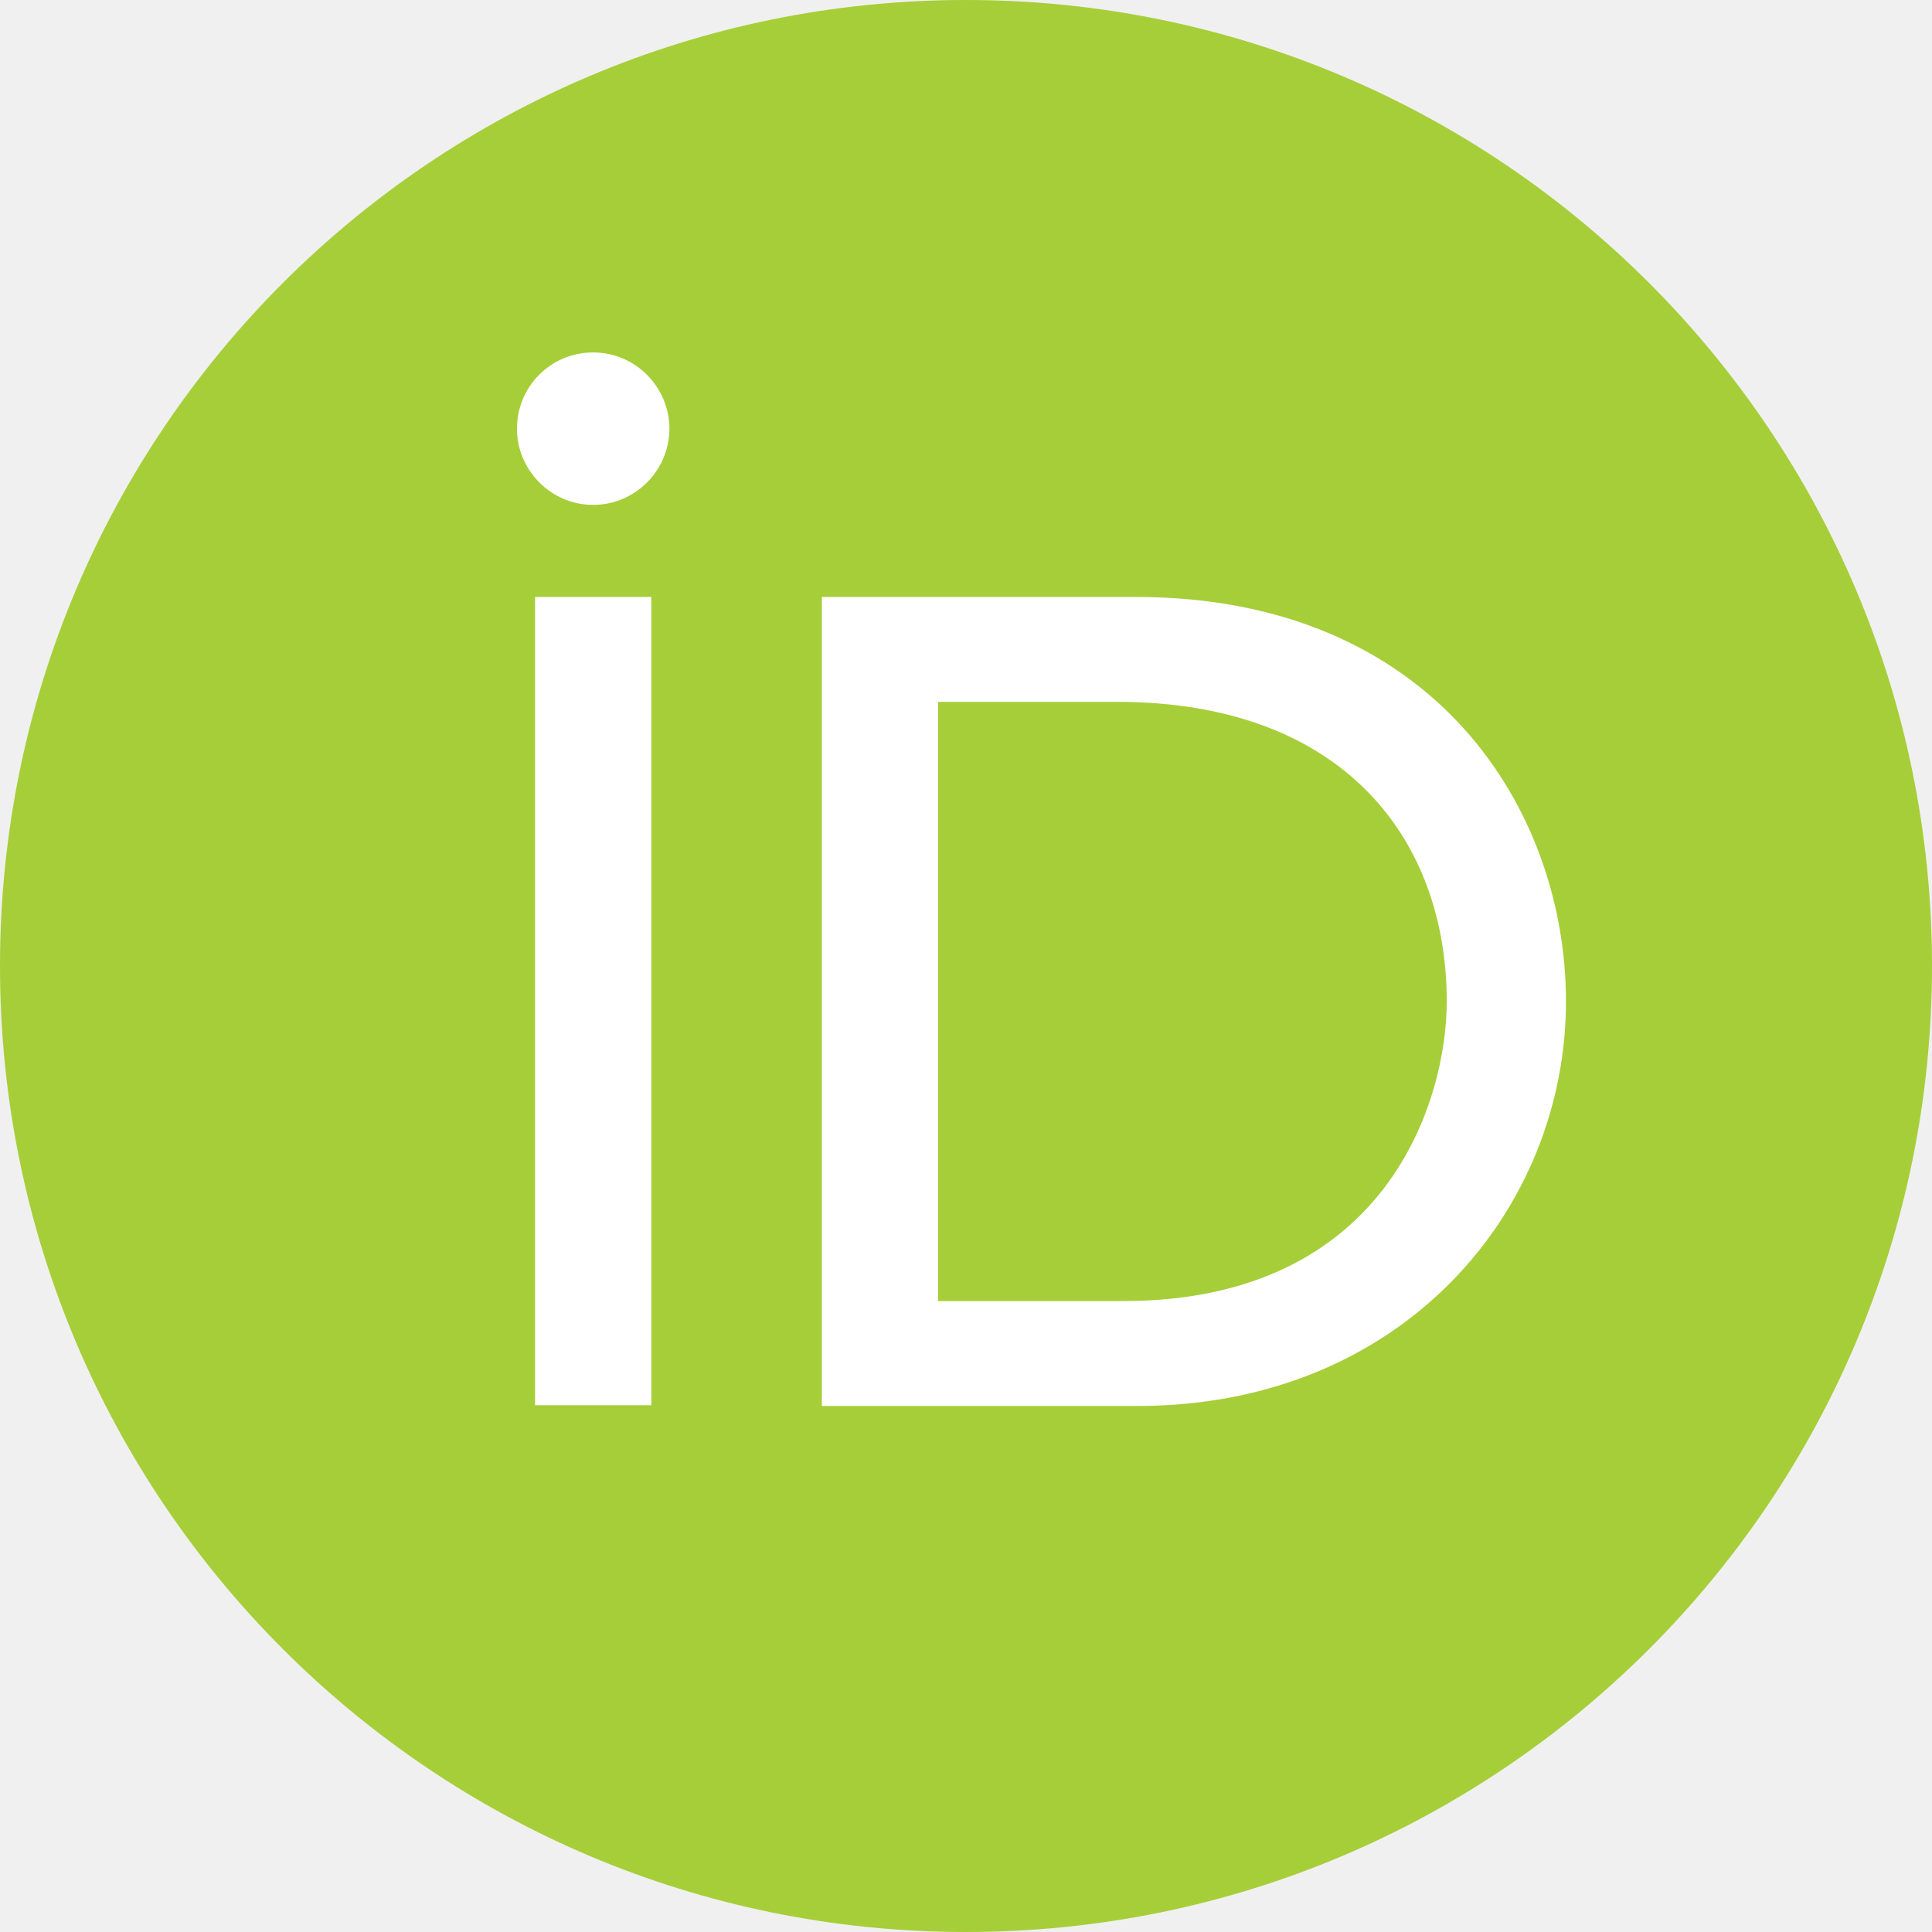
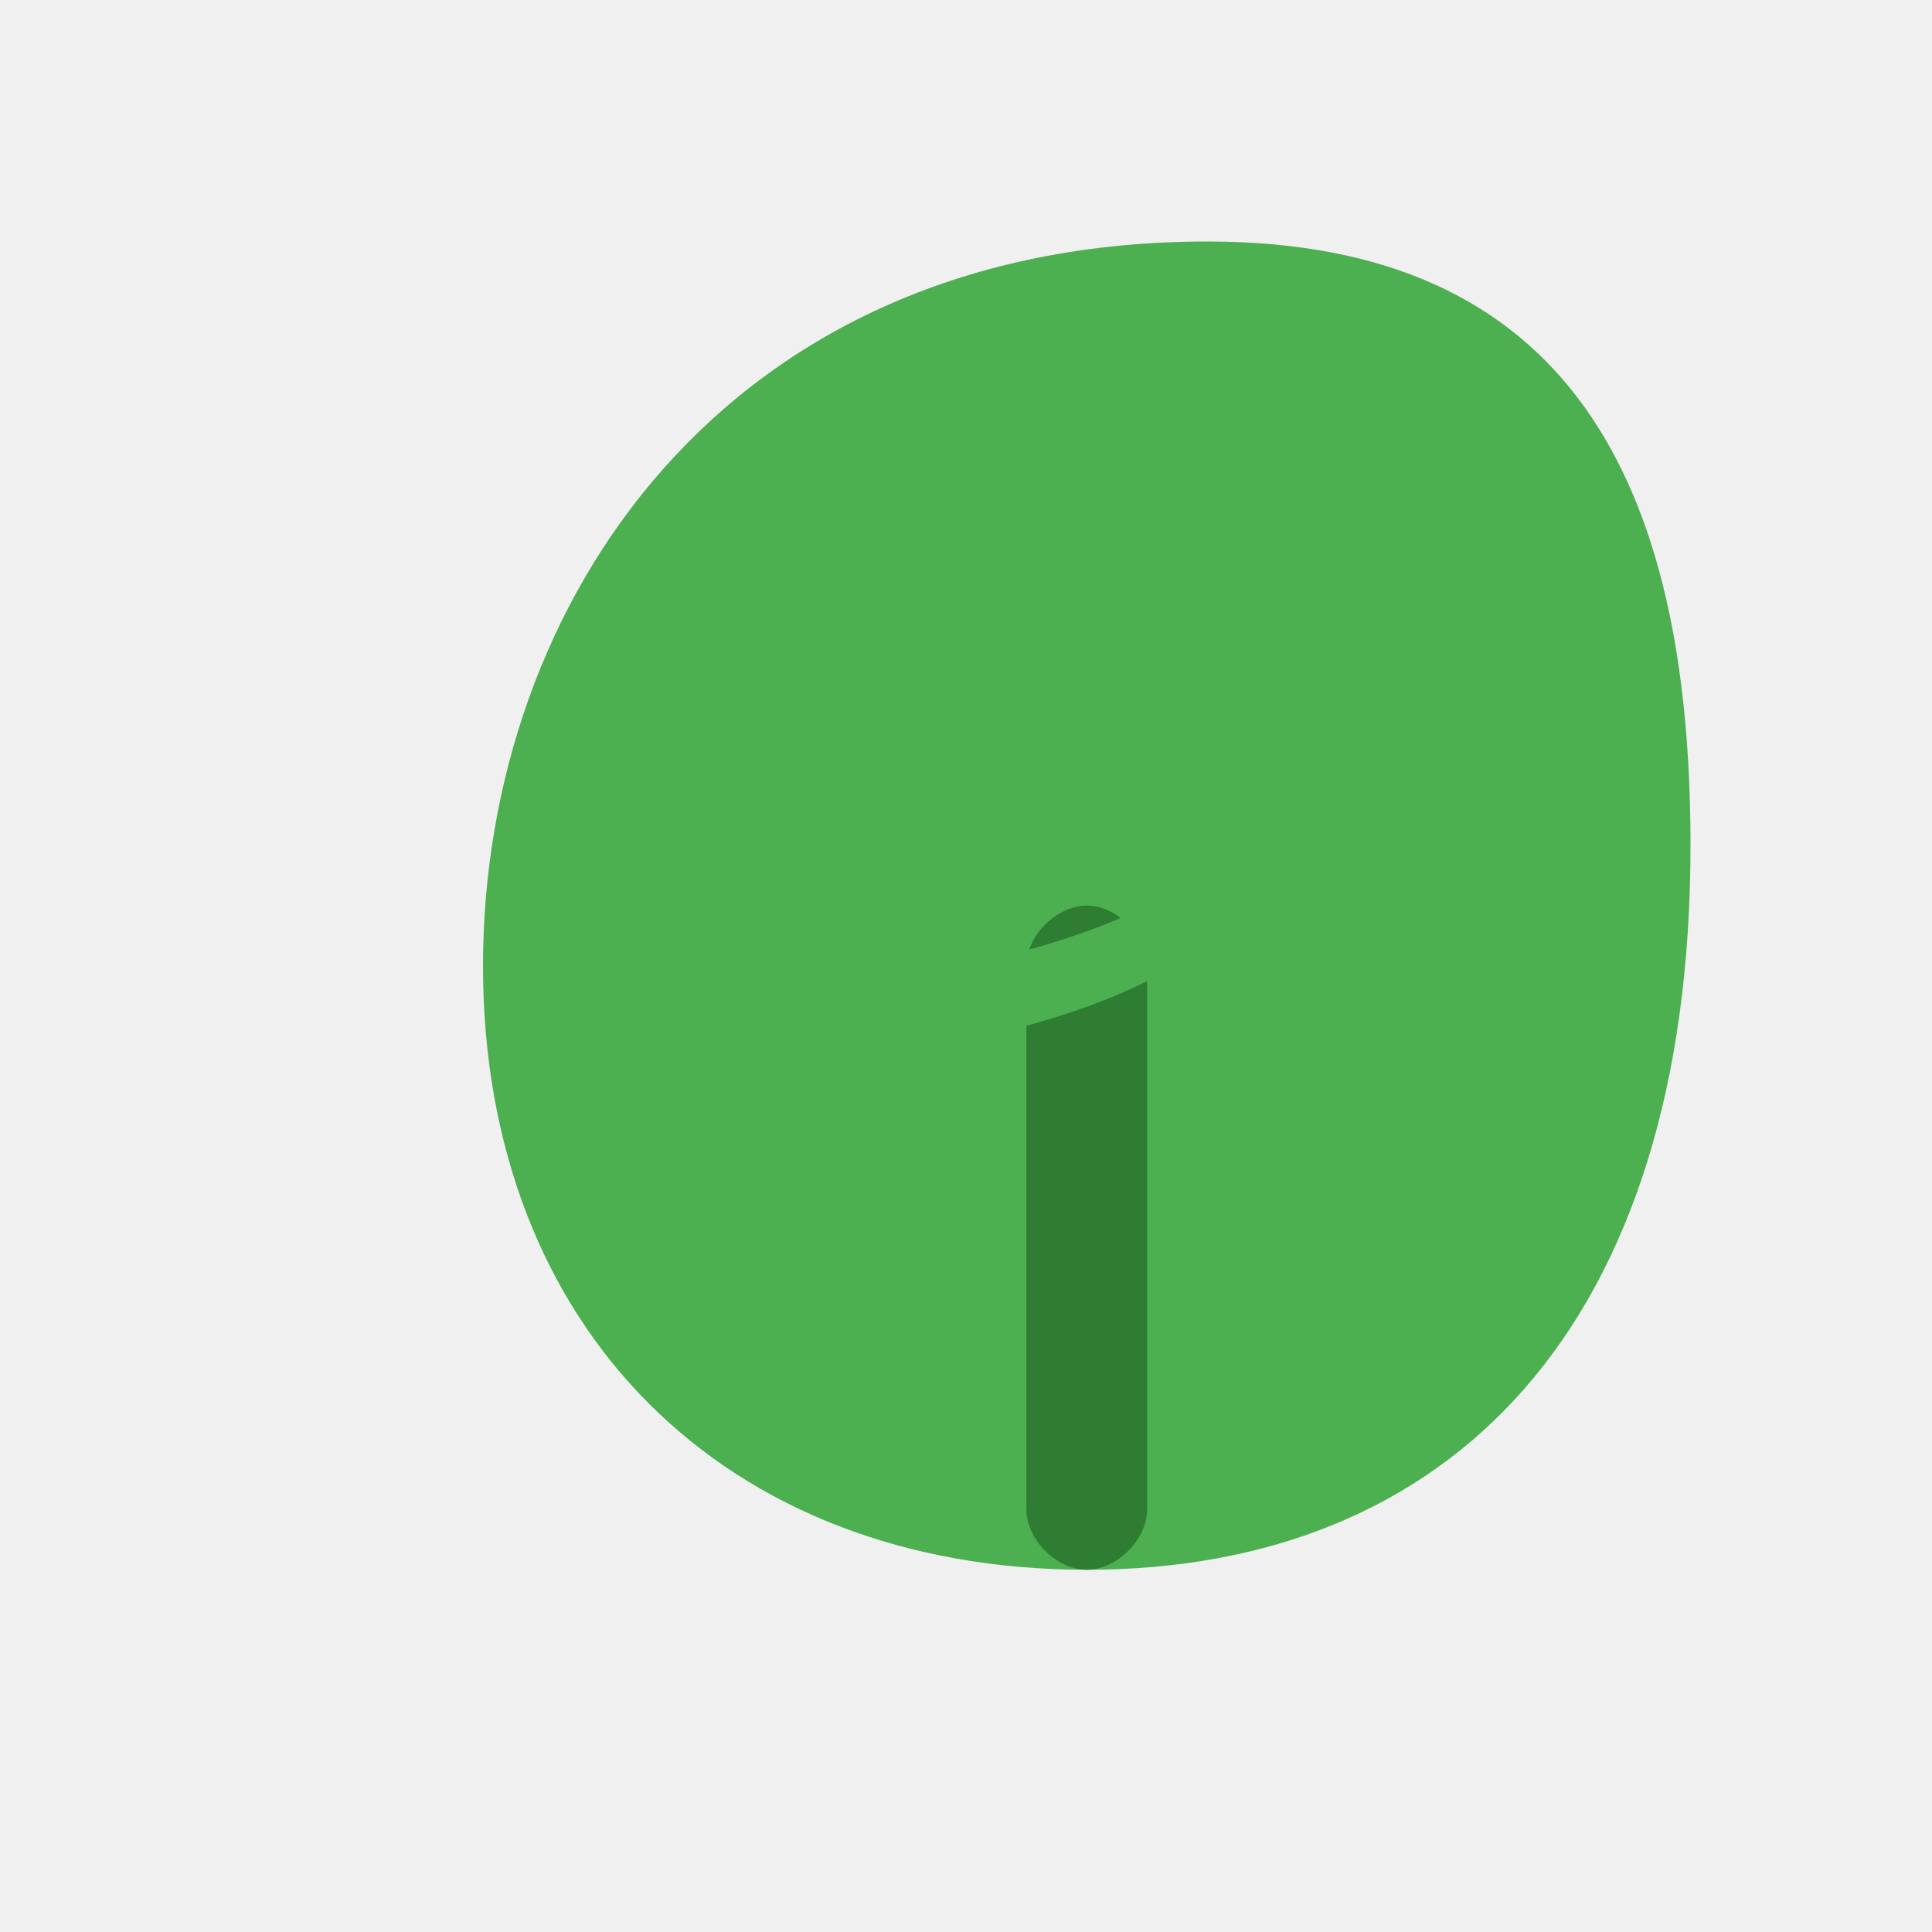
- <svg xmlns="http://www.w3.org/2000/svg" version="1.1" id="Layer_1" x="0px" y="0px" viewBox="0 0 256 256" style="enable-background:new 0 0 256 256;" xml:space="preserve">
+ <svg xmlns="http://www.w3.org/2000/svg" version="1.1" x="0px" y="0px" viewBox="0 0 256 256" style="enable-background:new 0 0 256 256;" xml:space="preserve">
  <style type="text/css">
- 	.st0{fill:#A6CE39;}
- 	.st1{fill:#FFFFFF;}
+ 	.leaf{fill:#4CAF50;}
+ 	.stem{fill:#2E7D32;}
</style>
-   <path class="st0" d="M256,128c0,70.7-57.3,128-128,128C57.3,256,0,198.7,0,128C0,57.3,57.3,0,128,0C198.7,0,256,57.3,256,128z" />
-   <g>
-     <path class="st1" d="M86.3,186.2H70.9V79.1h15.4v48.4V186.2z" />
-     <path class="st1" d="M108.9,79.1h41.6c39.6,0,57,28.3,57,53.6c0,27.5-21.5,53.6-56.8,53.6h-41.8V79.1z M124.3,172.4h24.5   c34.9,0,42.9-26.5,42.9-39.7c0-21.5-13.7-39.7-43.7-39.7h-23.7V172.4z" />
-     <path class="st1" d="M88.7,56.8c0,5.5-4.5,10.1-10.1,10.1c-5.6,0-10.1-4.6-10.1-10.1c0-5.6,4.5-10.1,10.1-10.1   C84.2,46.7,88.7,51.3,88.7,56.8z" />
-   </g>
+   <path class="leaf" d="M64,128C64,80,96,32,160,32c48,0,64,32,64,80c0,64-32,96-80,96C96,208,64,176,64,128z" />
+   <path class="stem" d="M144,208L144,208c-4,0-8-4-8-8v-72c0-4,4-8,8-8l0,0c4,0,8,4,8,8v72C152,204,148,208,144,208z" />
+   <path class="leaf" d="M80,144c16-8,32-12,48-16c8-2,16-4,24-8c4-2,8-2,8,2c0,4-4,6-8,8c-8,4-16,6-24,8c-16,4-32,8-48,16" />
</svg>
